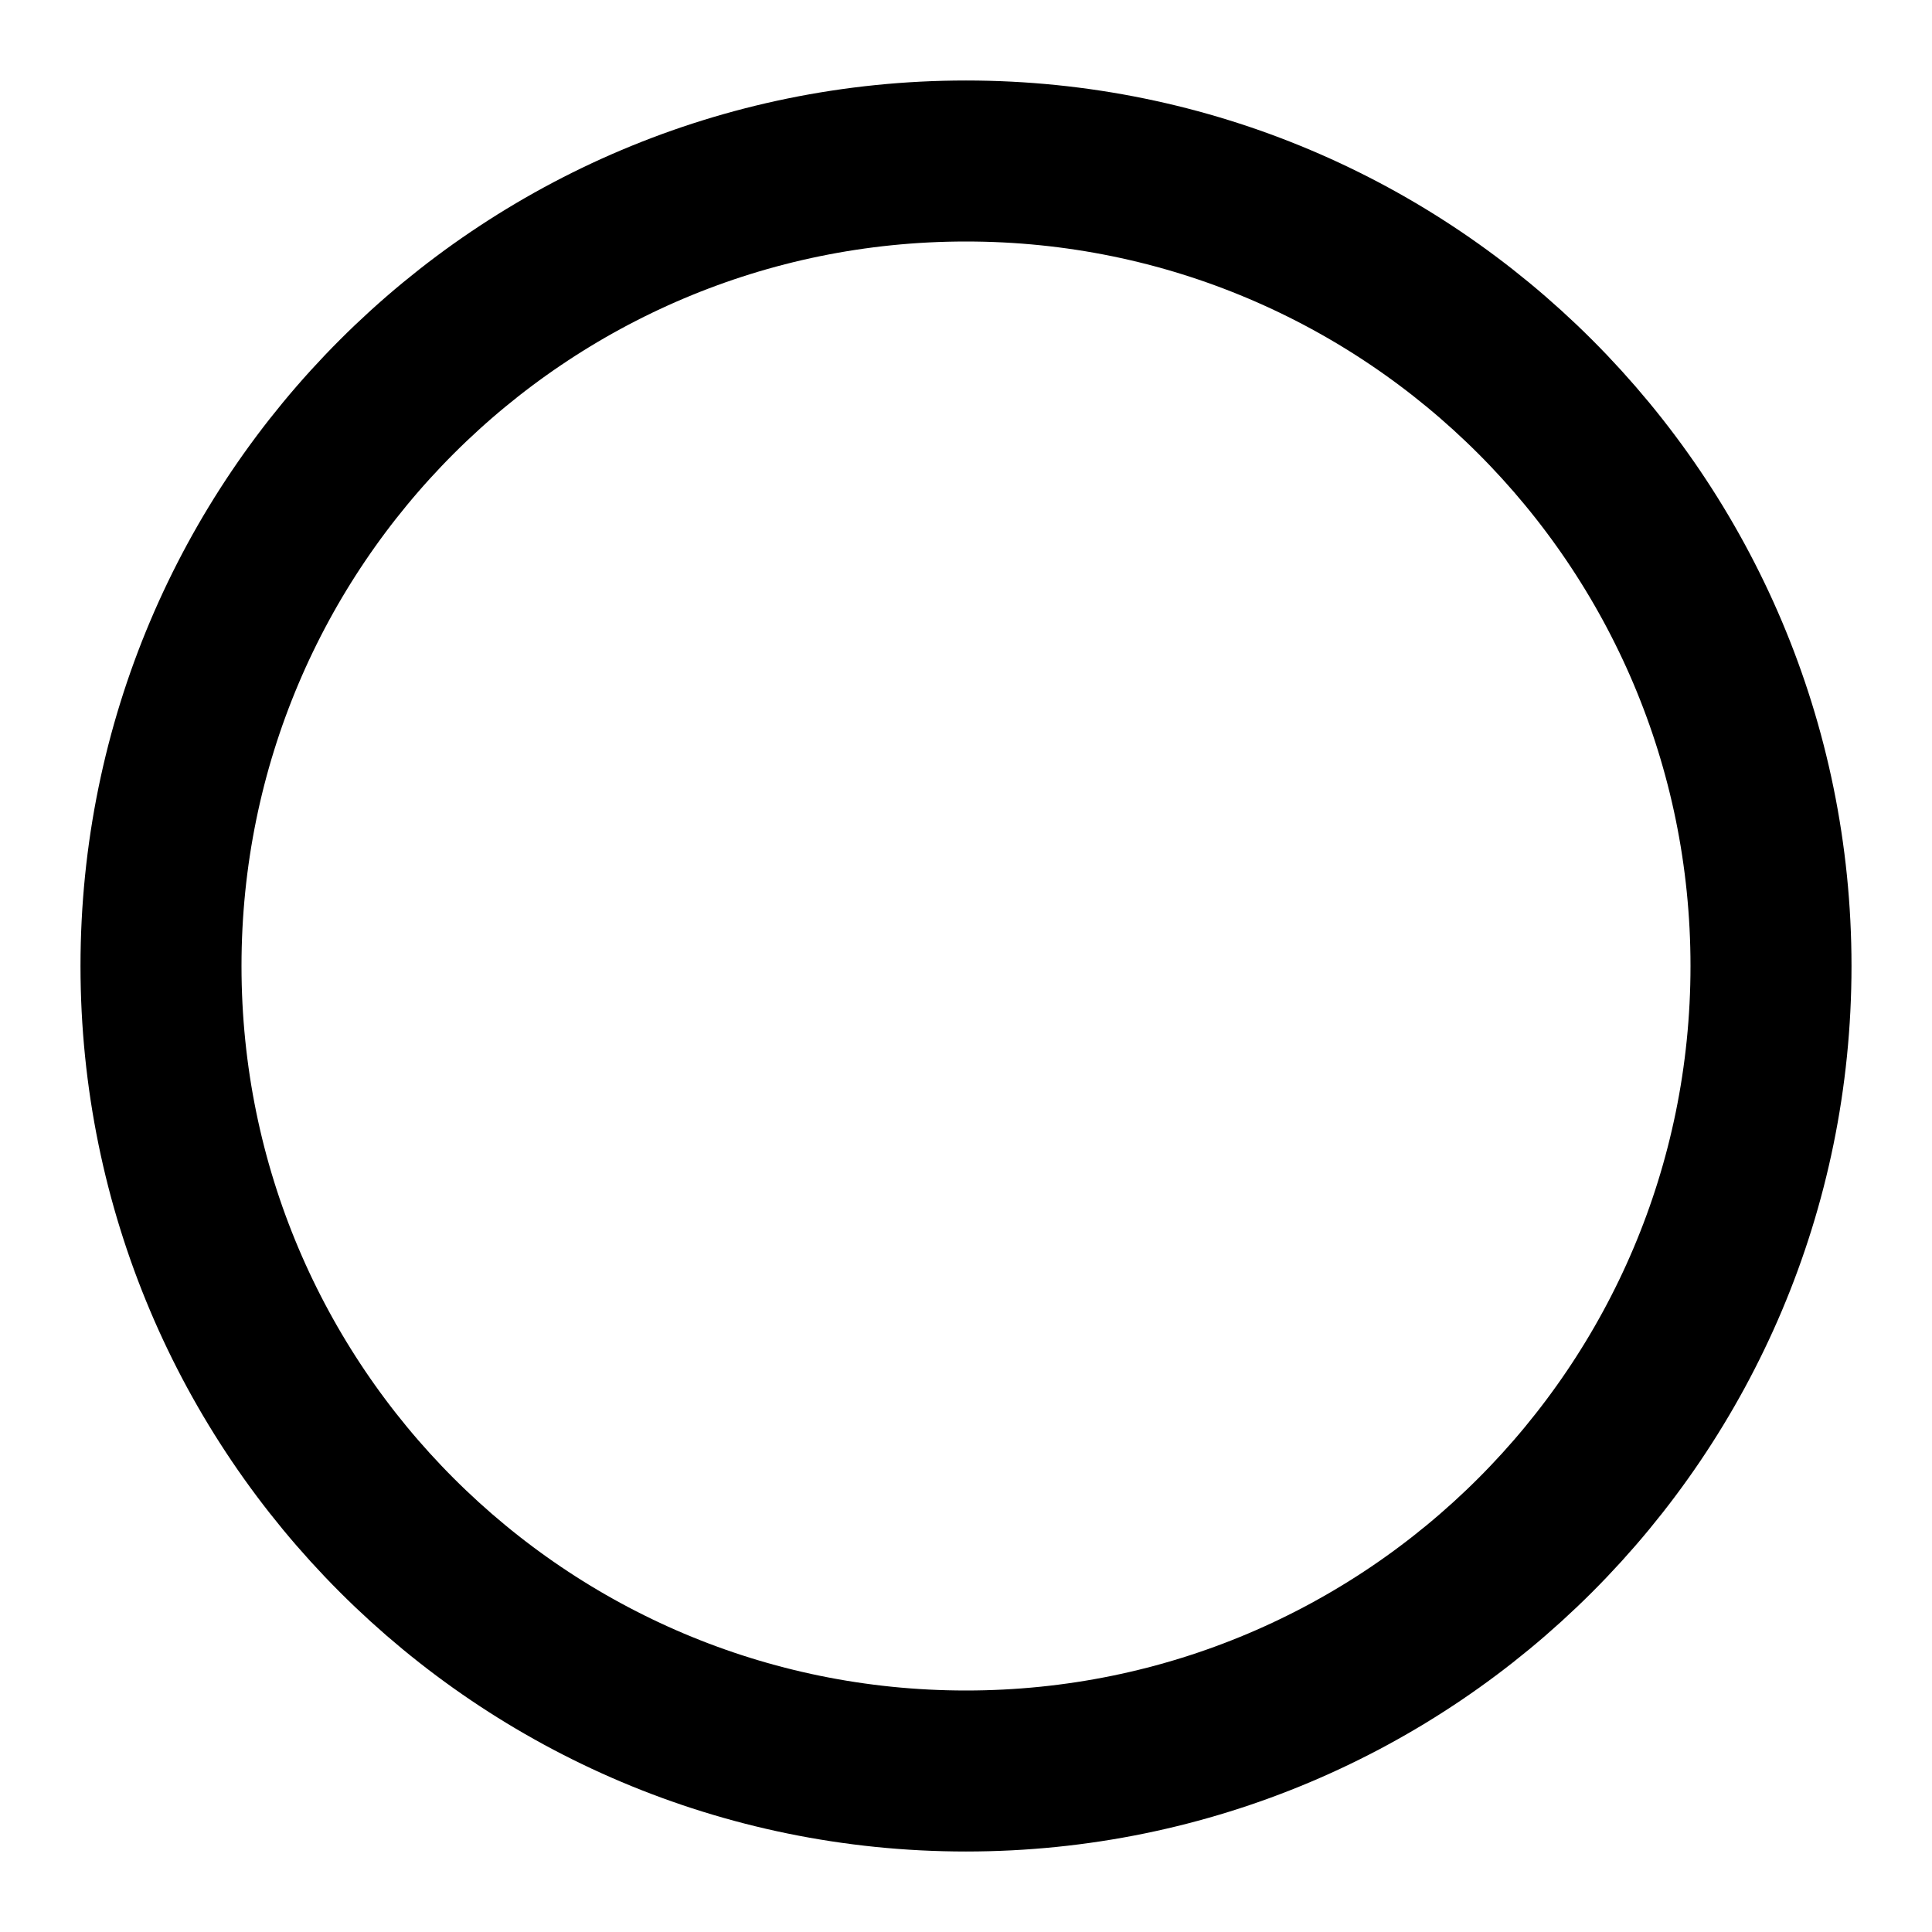
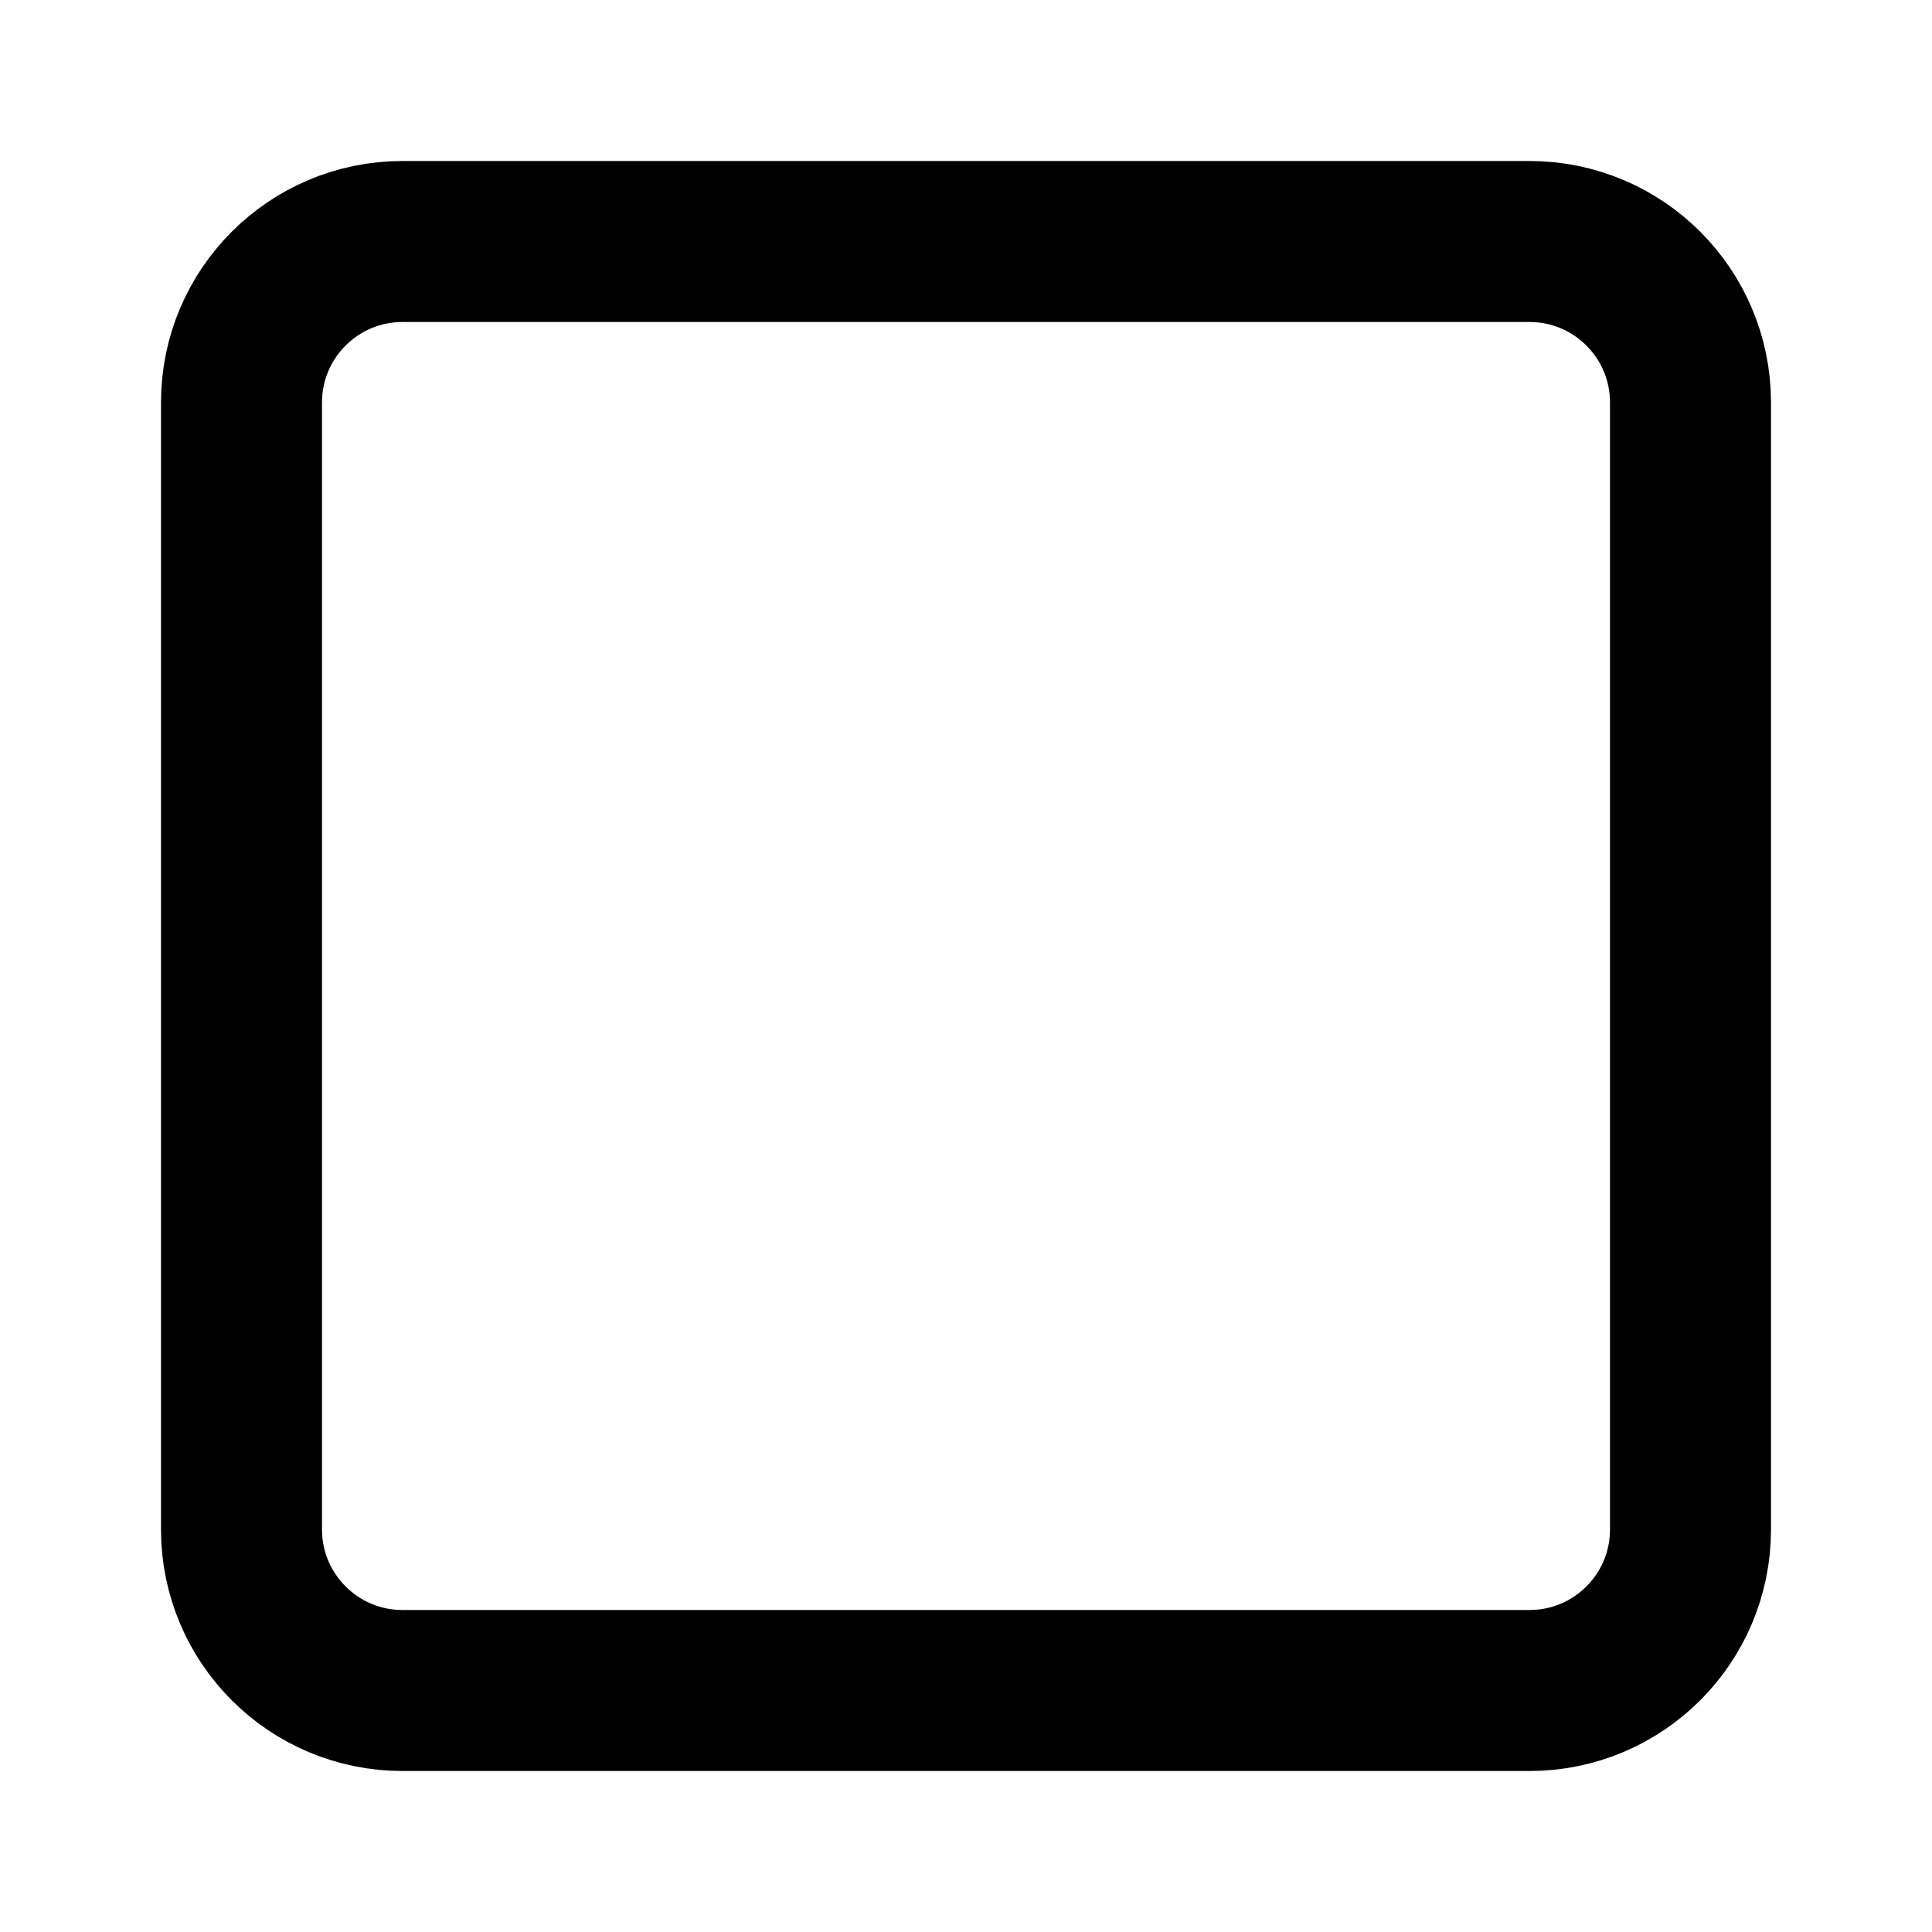
<svg xmlns="http://www.w3.org/2000/svg" width="24" height="24" viewBox="0 0 24 24" fill="none" stroke="currentColor" stroke-width="2" stroke-linecap="round" stroke-linejoin="round">
-   <circle cx="12" cy="12" r="10" />
+   <rect x="3" y="3" width="18" height="18" rx="2" ry="2" />
</svg>
